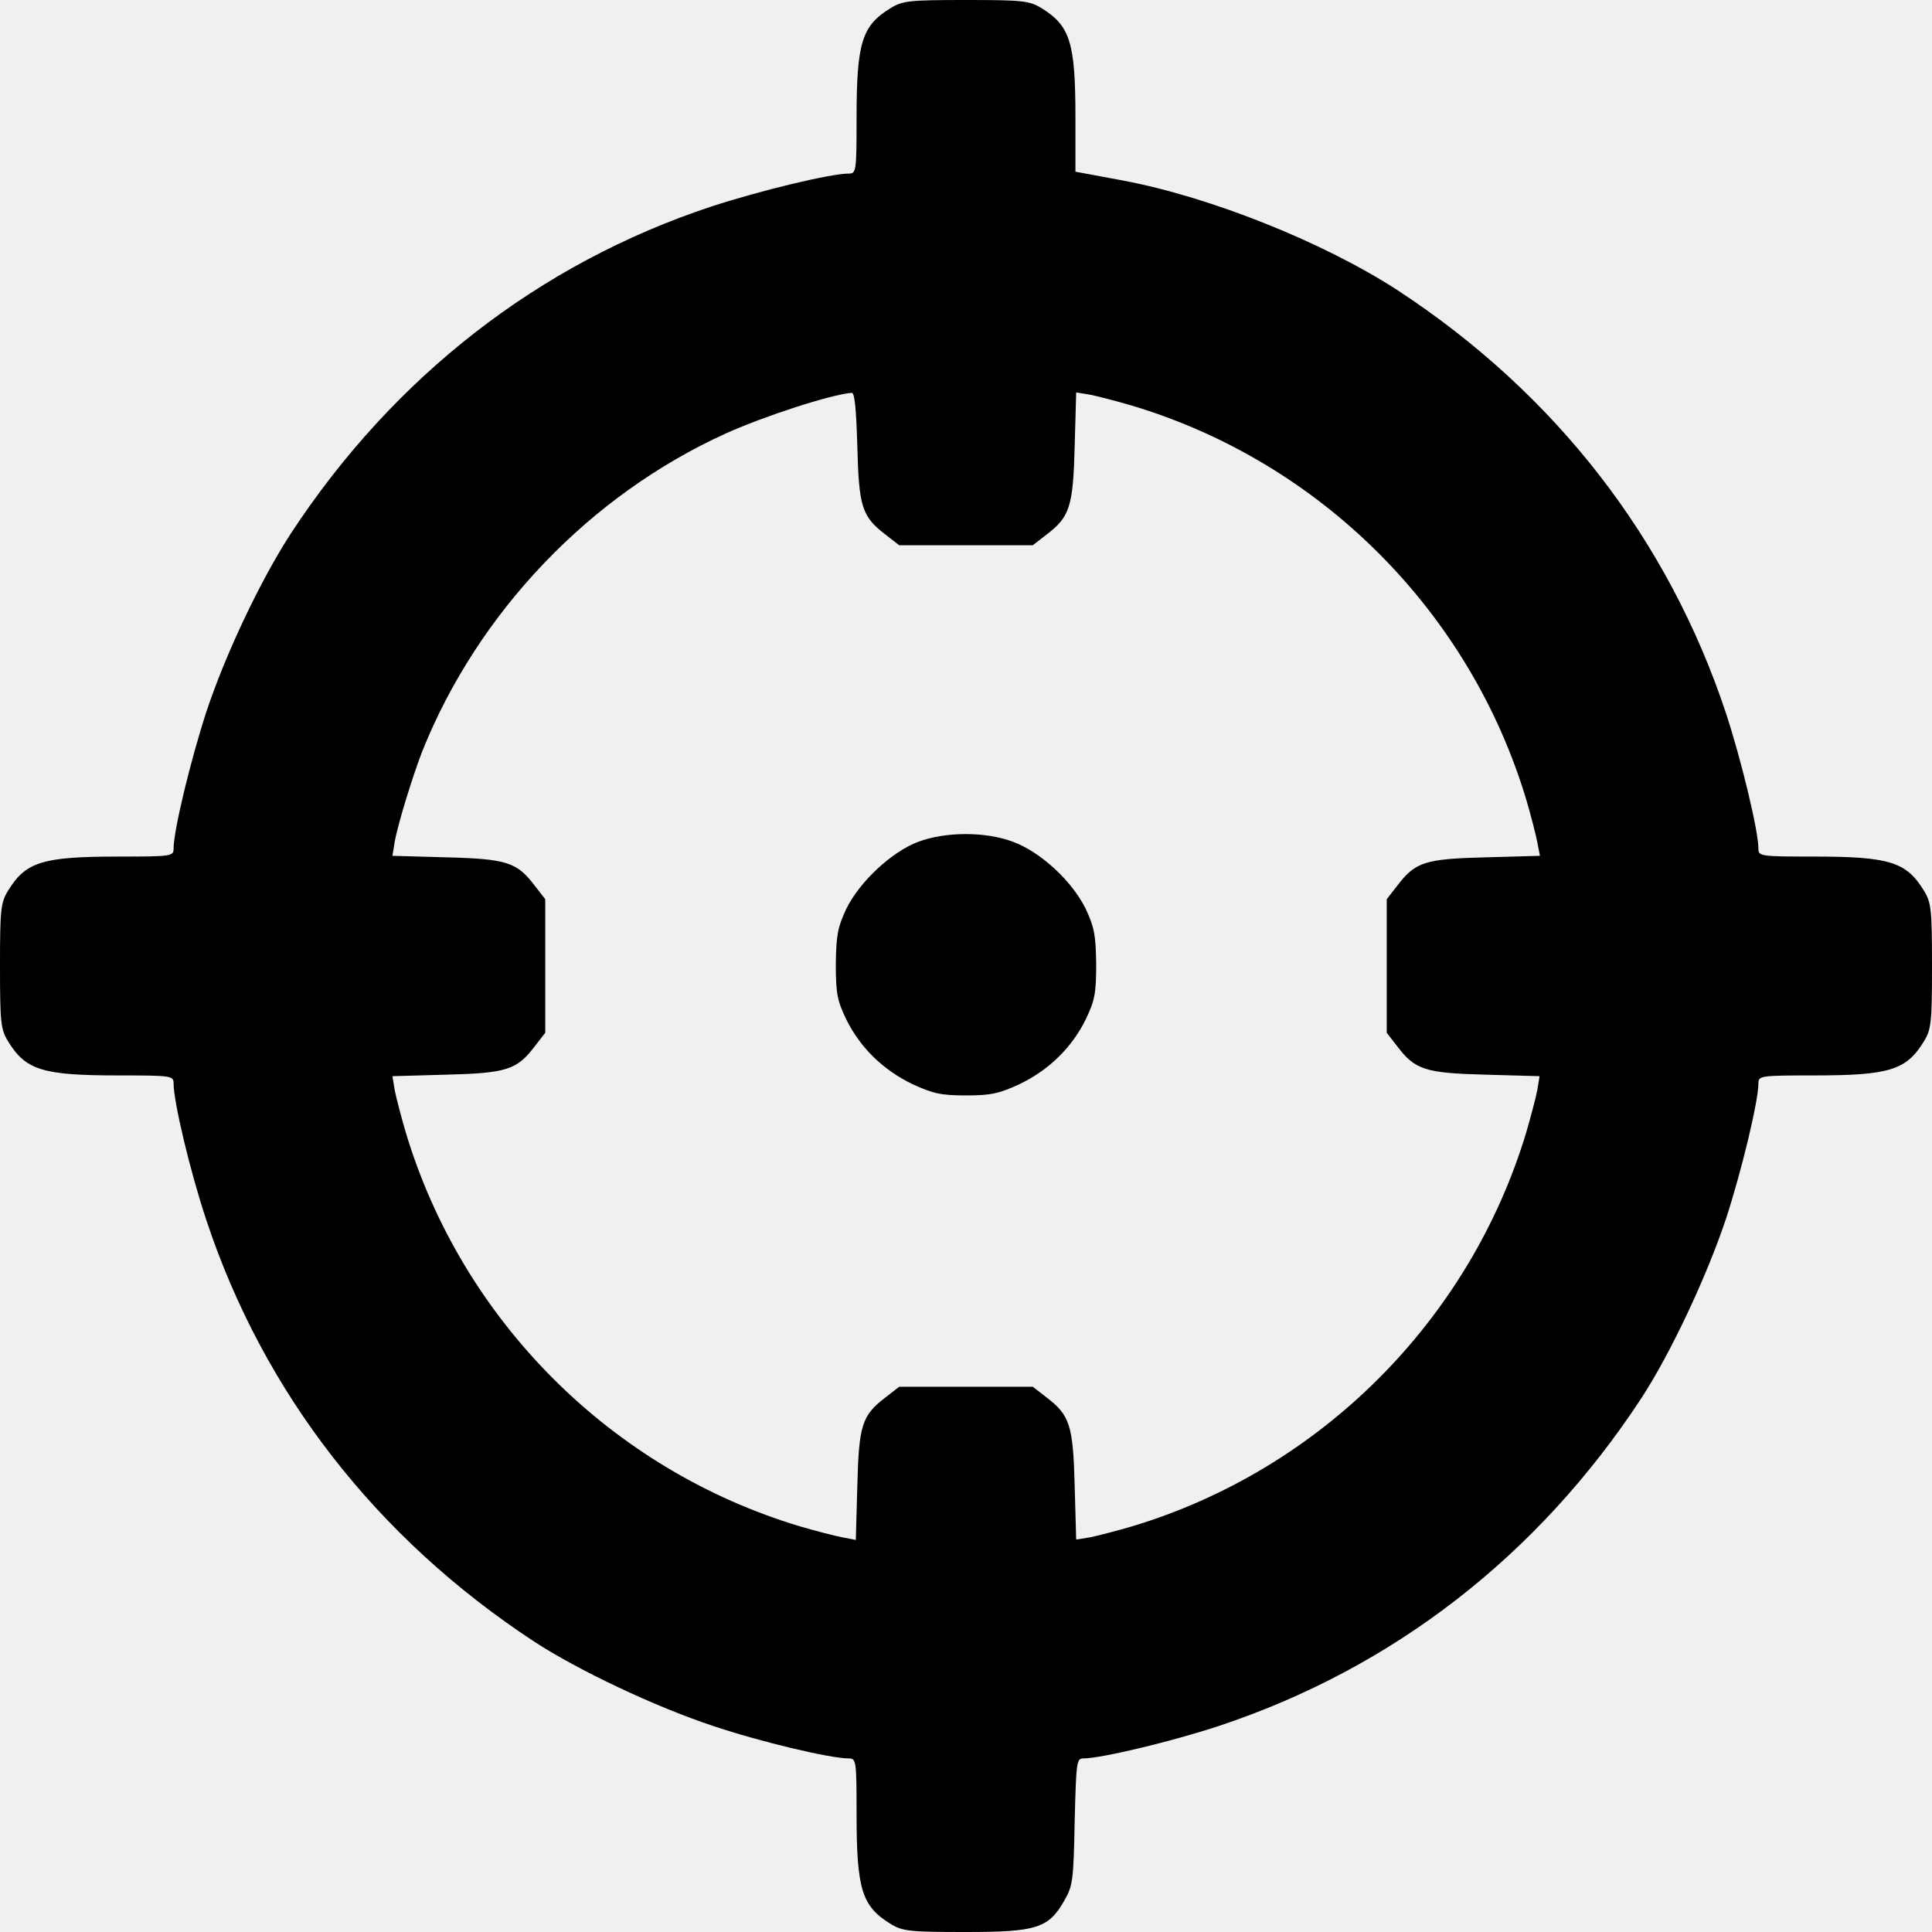
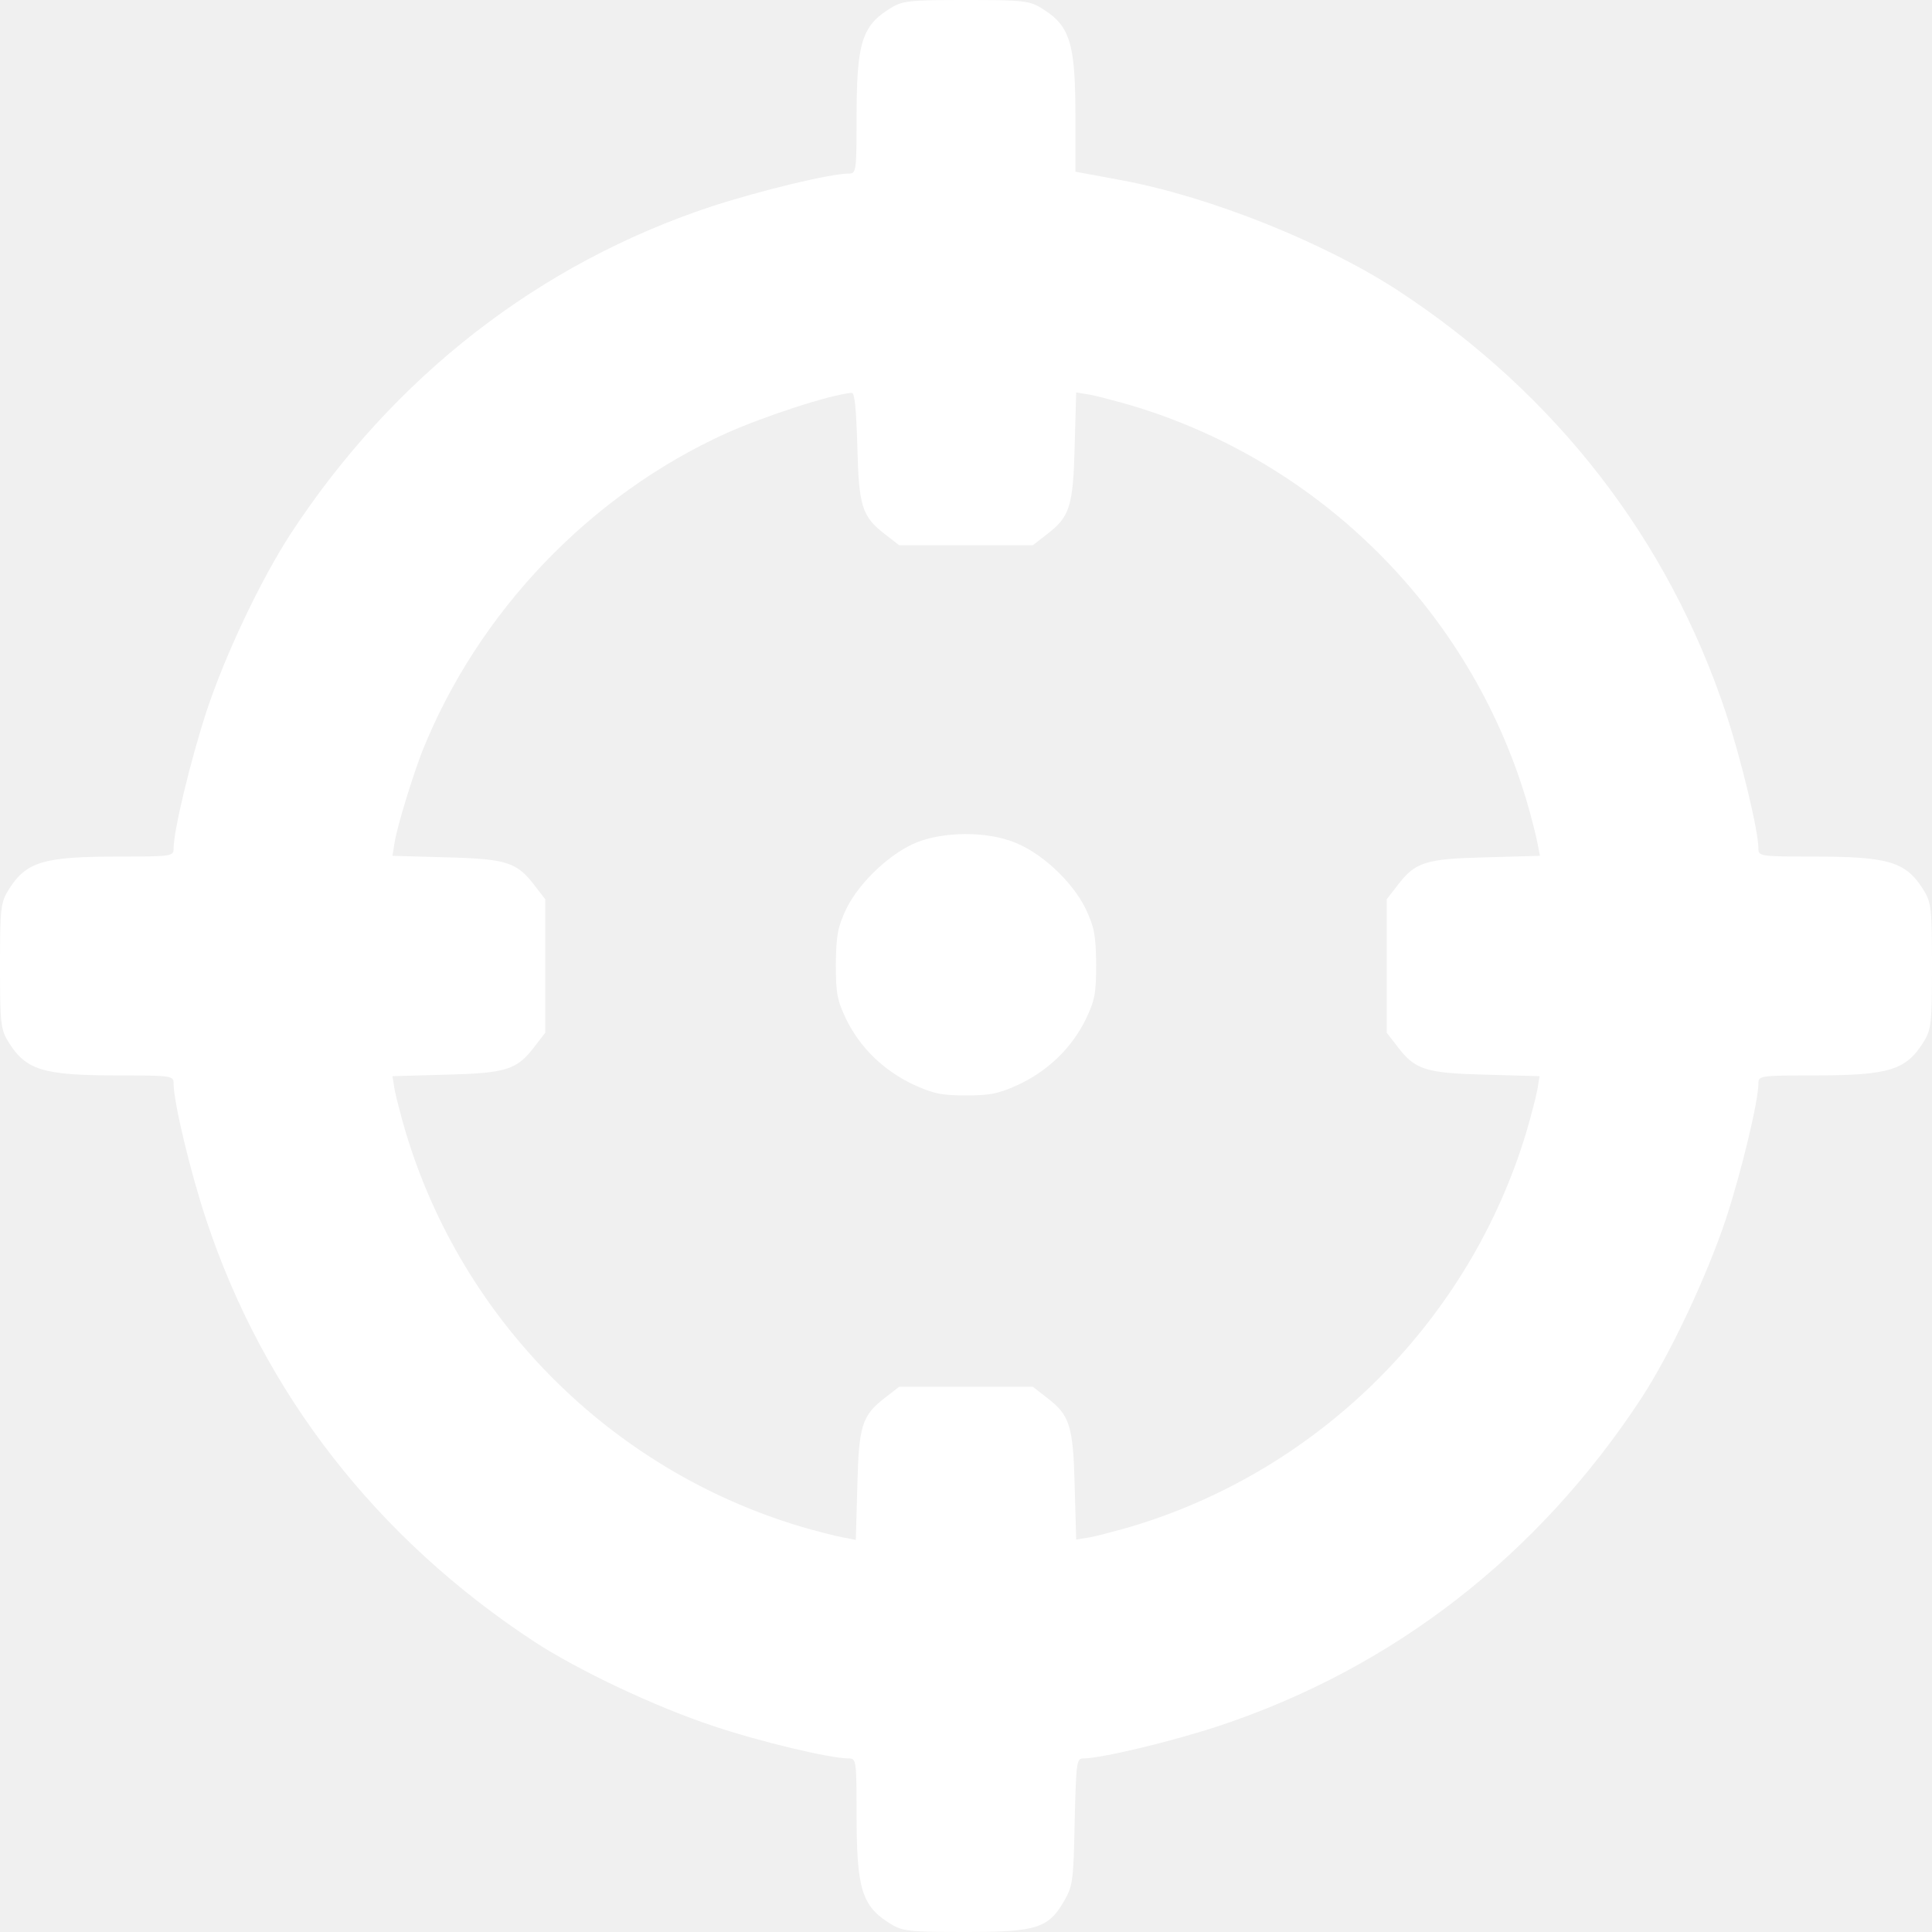
<svg xmlns="http://www.w3.org/2000/svg" version="1.0" width="512pt" height="512pt" viewBox="0 0 512 512" preserveAspectRatio="xMidYMid meet">
-   <g transform="translate(0,512) scale(0.1,-0.1)" fill="#000000" stroke="none">
+   <g transform="translate(0,512) scale(0.1,-0.1)" fill="#fff" stroke="none">
    <path d="M2361 5099 c-77 -47 -91 -91 -91 -293 0 -141 -1 -146 -21 -146 -48 0 -234 -45 -363 -87 -457 -151 -843 -451 -1116 -868 -79 -122 -172 -317 -223 -471 -42 -129 -87 -315 -87 -363 0 -20 -5 -21 -146 -21 -202 0 -246 -14 -293 -91 -19 -31 -21 -50 -21 -199 0 -149 2 -168 21 -199 47 -77 91 -91 293 -91 141 0 146 -1 146 -21 0 -49 44 -234 87 -363 152 -458 451 -842 868 -1116 118 -77 321 -173 475 -224 125 -42 310 -86 359 -86 20 0 21 -5 21 -146 0 -202 14 -246 91 -293 31 -19 50 -21 198 -21 189 0 220 10 262 84 22 38 24 54 27 209 4 158 5 167 23 167 47 0 235 45 359 86 461 153 846 451 1120 869 77 118 173 322 224 475 41 125 86 312 86 359 0 20 5 21 146 21 202 0 246 14 293 91 19 31 21 50 21 199 0 149 -2 168 -21 199 -47 77 -91 91 -293 91 -141 0 -146 1 -146 21 0 47 -45 234 -86 359 -153 461 -451 846 -869 1120 -195 127 -496 248 -731 292 l-124 23 0 143 c0 200 -14 244 -91 291 -31 19 -50 21 -199 21 -149 0 -168 -2 -199 -21z m-89 -1161 c4 -161 12 -187 75 -235 l36 -28 177 0 177 0 36 28 c62 47 71 74 75 235 l4 142 37 -6 c20 -4 70 -17 111 -29 500 -150 895 -545 1045 -1045 12 -41 25 -91 29 -112 l7 -36 -143 -4 c-161 -4 -187 -12 -235 -75 l-28 -36 0 -177 0 -177 28 -36 c47 -62 74 -71 235 -75 l142 -4 -6 -37 c-4 -20 -17 -70 -29 -111 -150 -499 -546 -895 -1045 -1045 -41 -12 -91 -25 -111 -29 l-37 -6 -4 142 c-4 161 -13 188 -75 235 l-36 28 -177 0 -177 0 -36 -28 c-63 -48 -71 -74 -75 -235 l-4 -143 -36 7 c-21 4 -71 17 -112 29 -500 150 -895 545 -1045 1045 -12 41 -25 91 -29 111 l-6 37 142 4 c161 4 188 13 235 75 l28 36 0 177 0 177 -28 36 c-47 62 -74 71 -235 75 l-142 4 6 37 c9 50 48 175 73 240 148 369 444 679 806 843 103 46 275 102 332 107 8 1 12 -42 15 -141z" />
    <path d="M2433 2889 c-71 -27 -155 -106 -190 -177 -23 -49 -27 -70 -28 -147 0 -79 4 -97 28 -147 37 -75 98 -134 175 -171 54 -25 76 -30 142 -30 66 0 88 5 142 30 77 37 138 96 175 171 24 50 28 68 28 147 -1 77 -5 98 -28 147 -36 73 -119 150 -192 177 -74 28 -180 27 -252 0z" />
  </g>
</svg>
